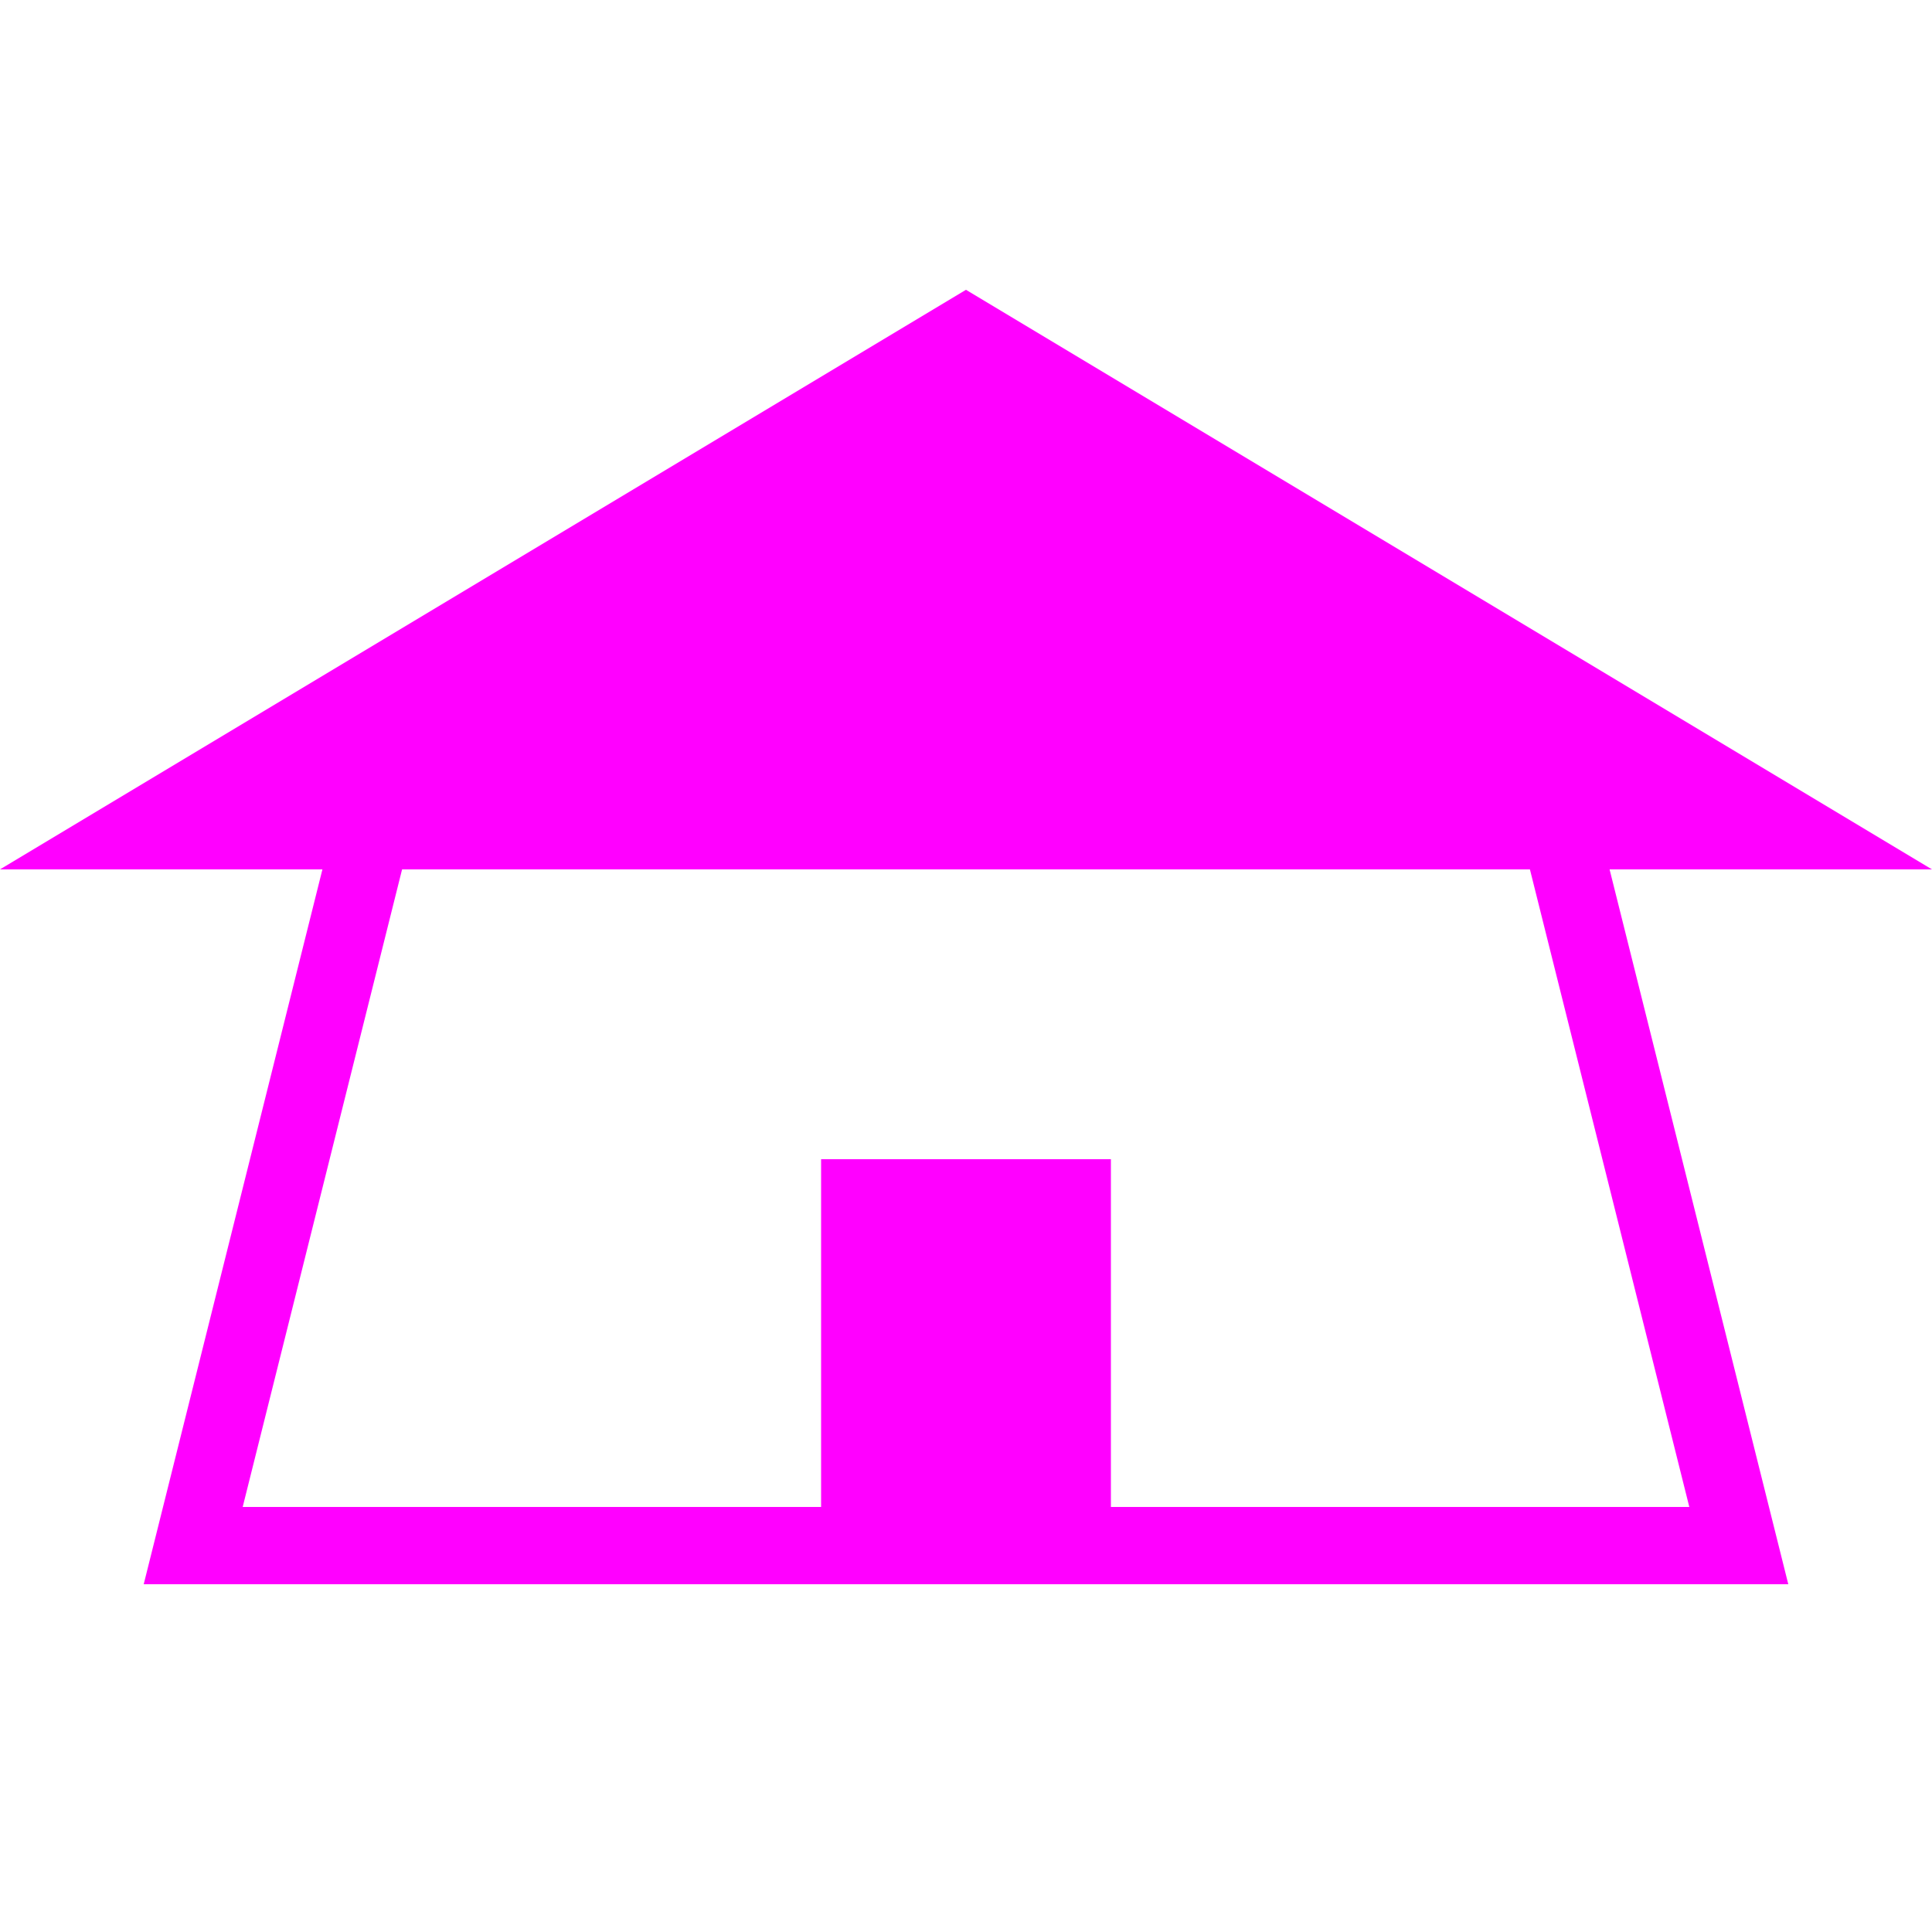
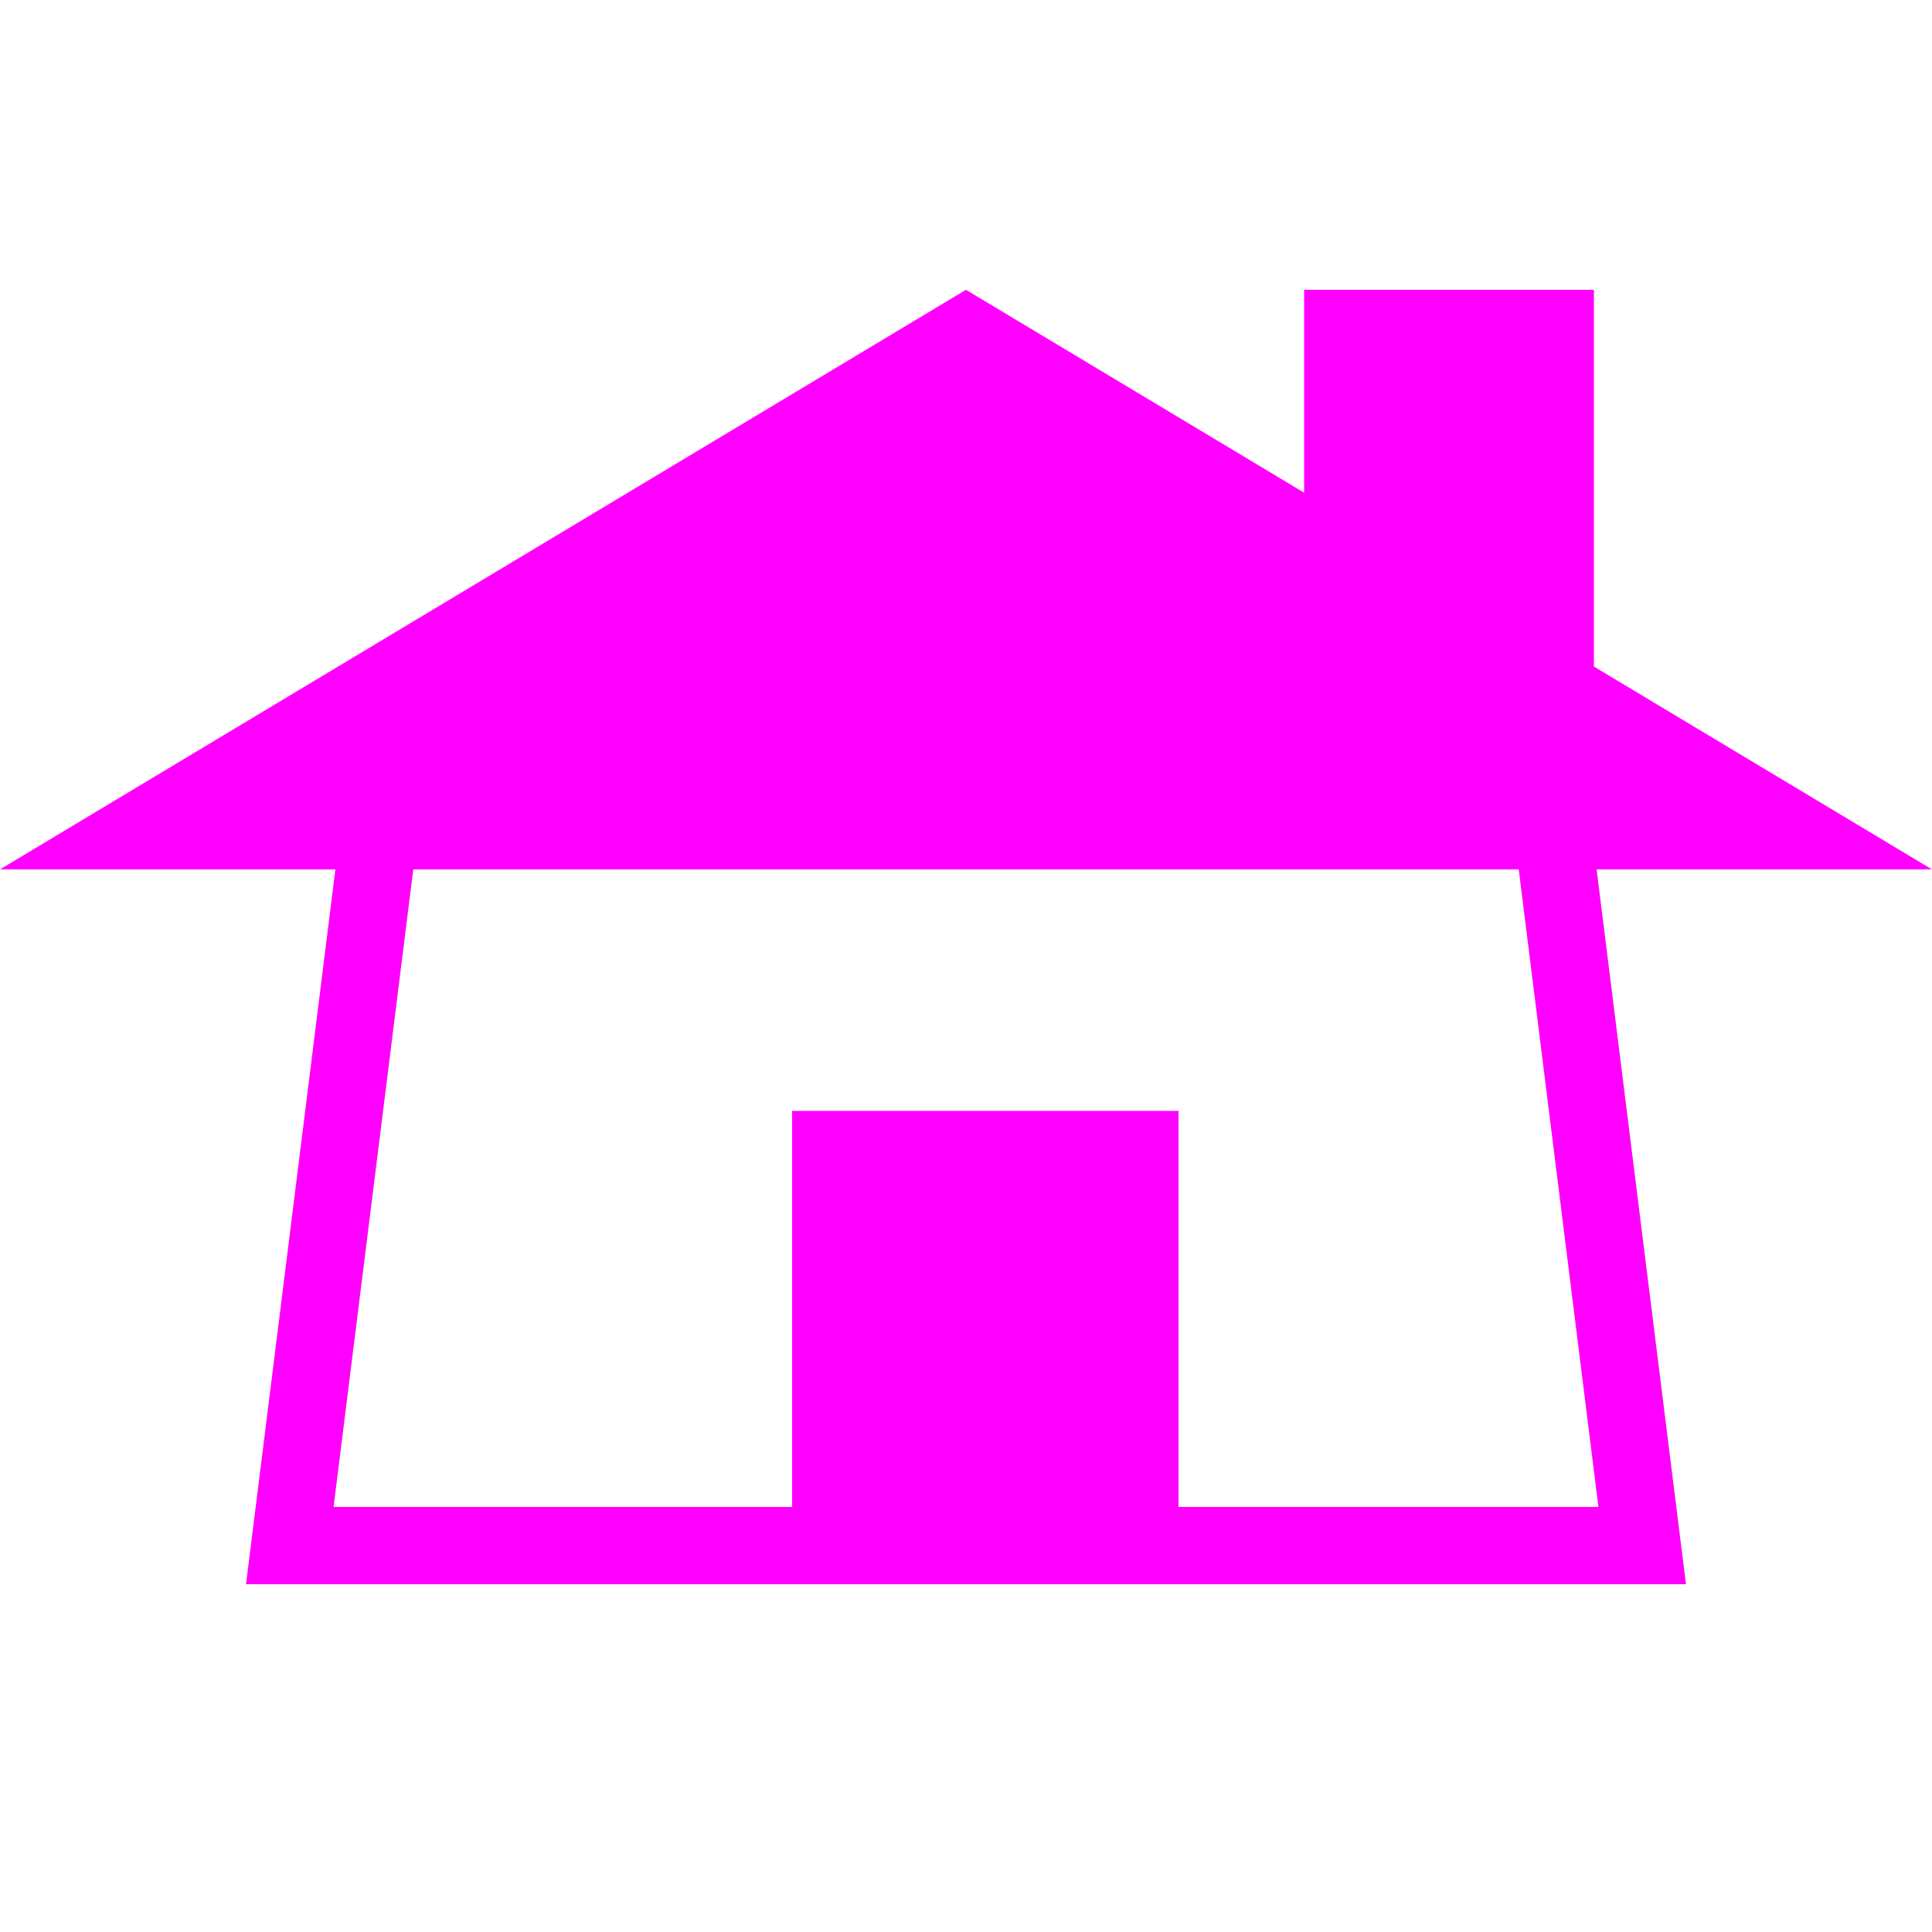
<svg xmlns="http://www.w3.org/2000/svg" width="200" height="200" viewBox="0 0 200 200">
-   <path d="M40,80 L160,80 L180,160 L20,160 Z" fill="none" stroke="#ff00ff" stroke-width="8" />
+   <path d="M40,80 L160,80 L170,160 L30,160 Z" fill="none" stroke="#ff00ff" stroke-width="8" />
  <polygon points="0,90 100,30 200,90" fill="#ff00ff" />
-   <rect x="85" y="120" width="30" height="40" fill="#ff00ff" />
+   <rect x="82" y="115" width="40" height="45" fill="#ff00ff" />
+   <rect x="135" y="30" width="30" height="40" fill="#ff00ff" />
</svg>
